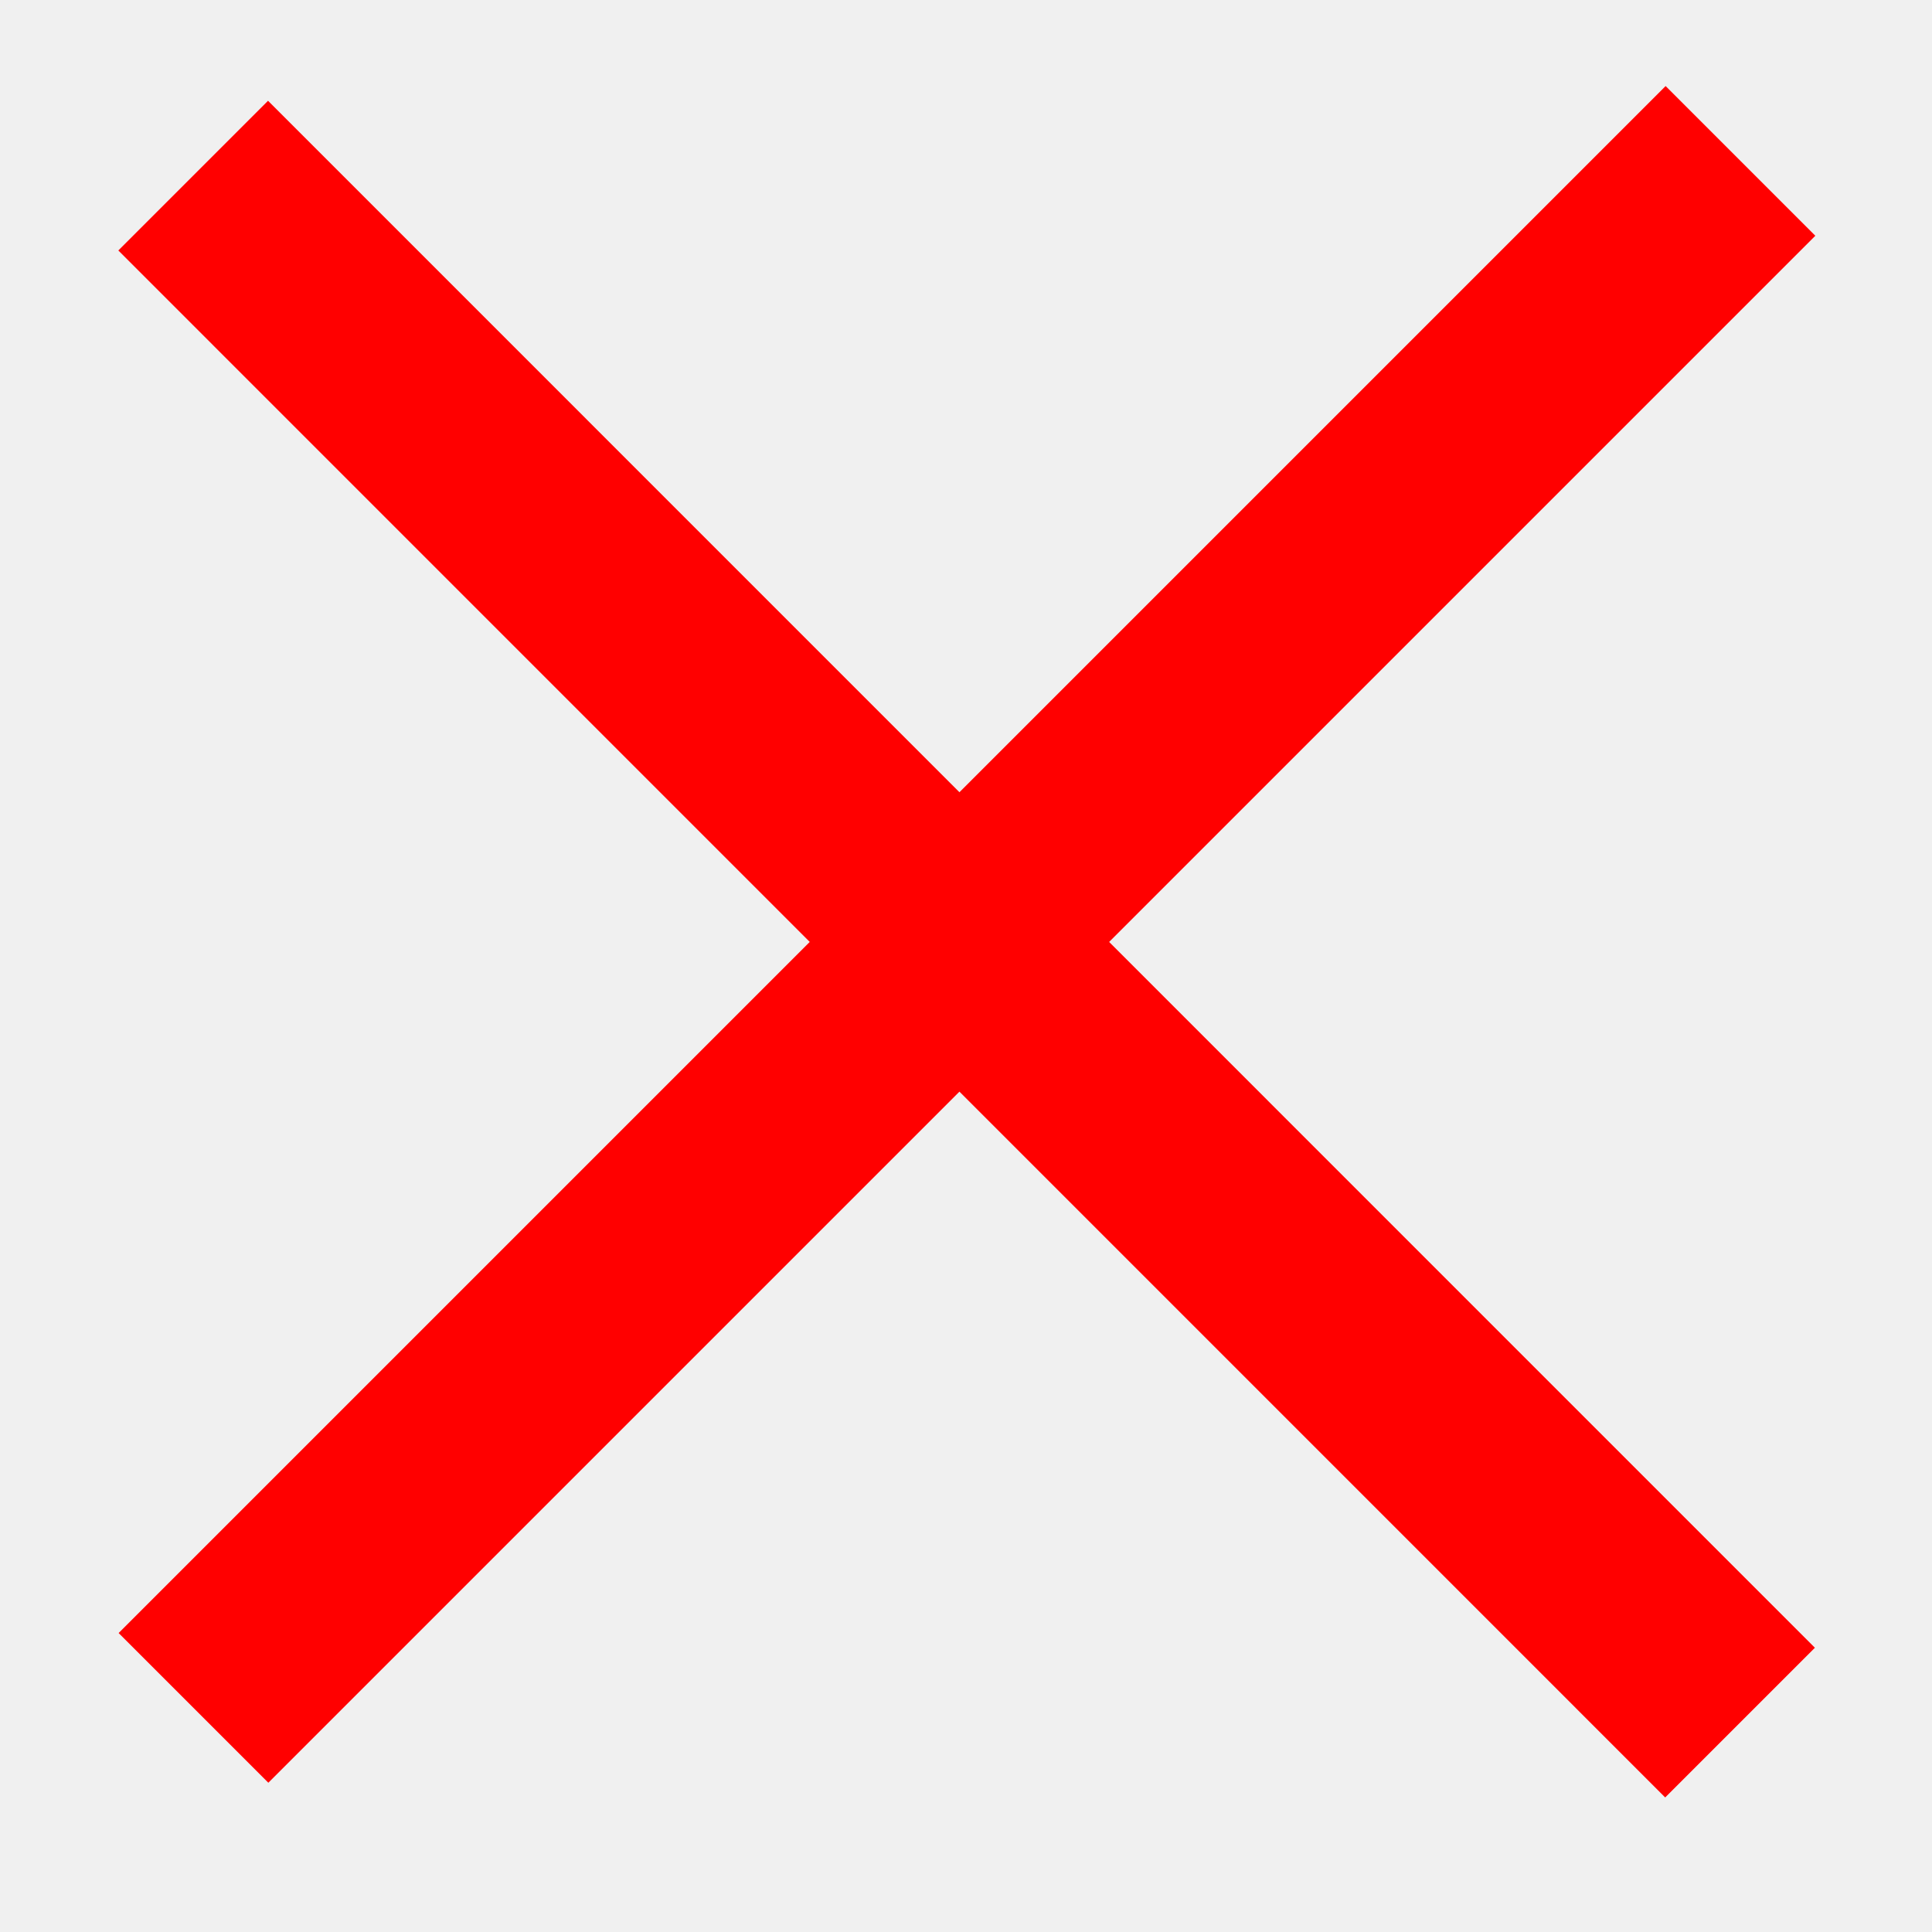
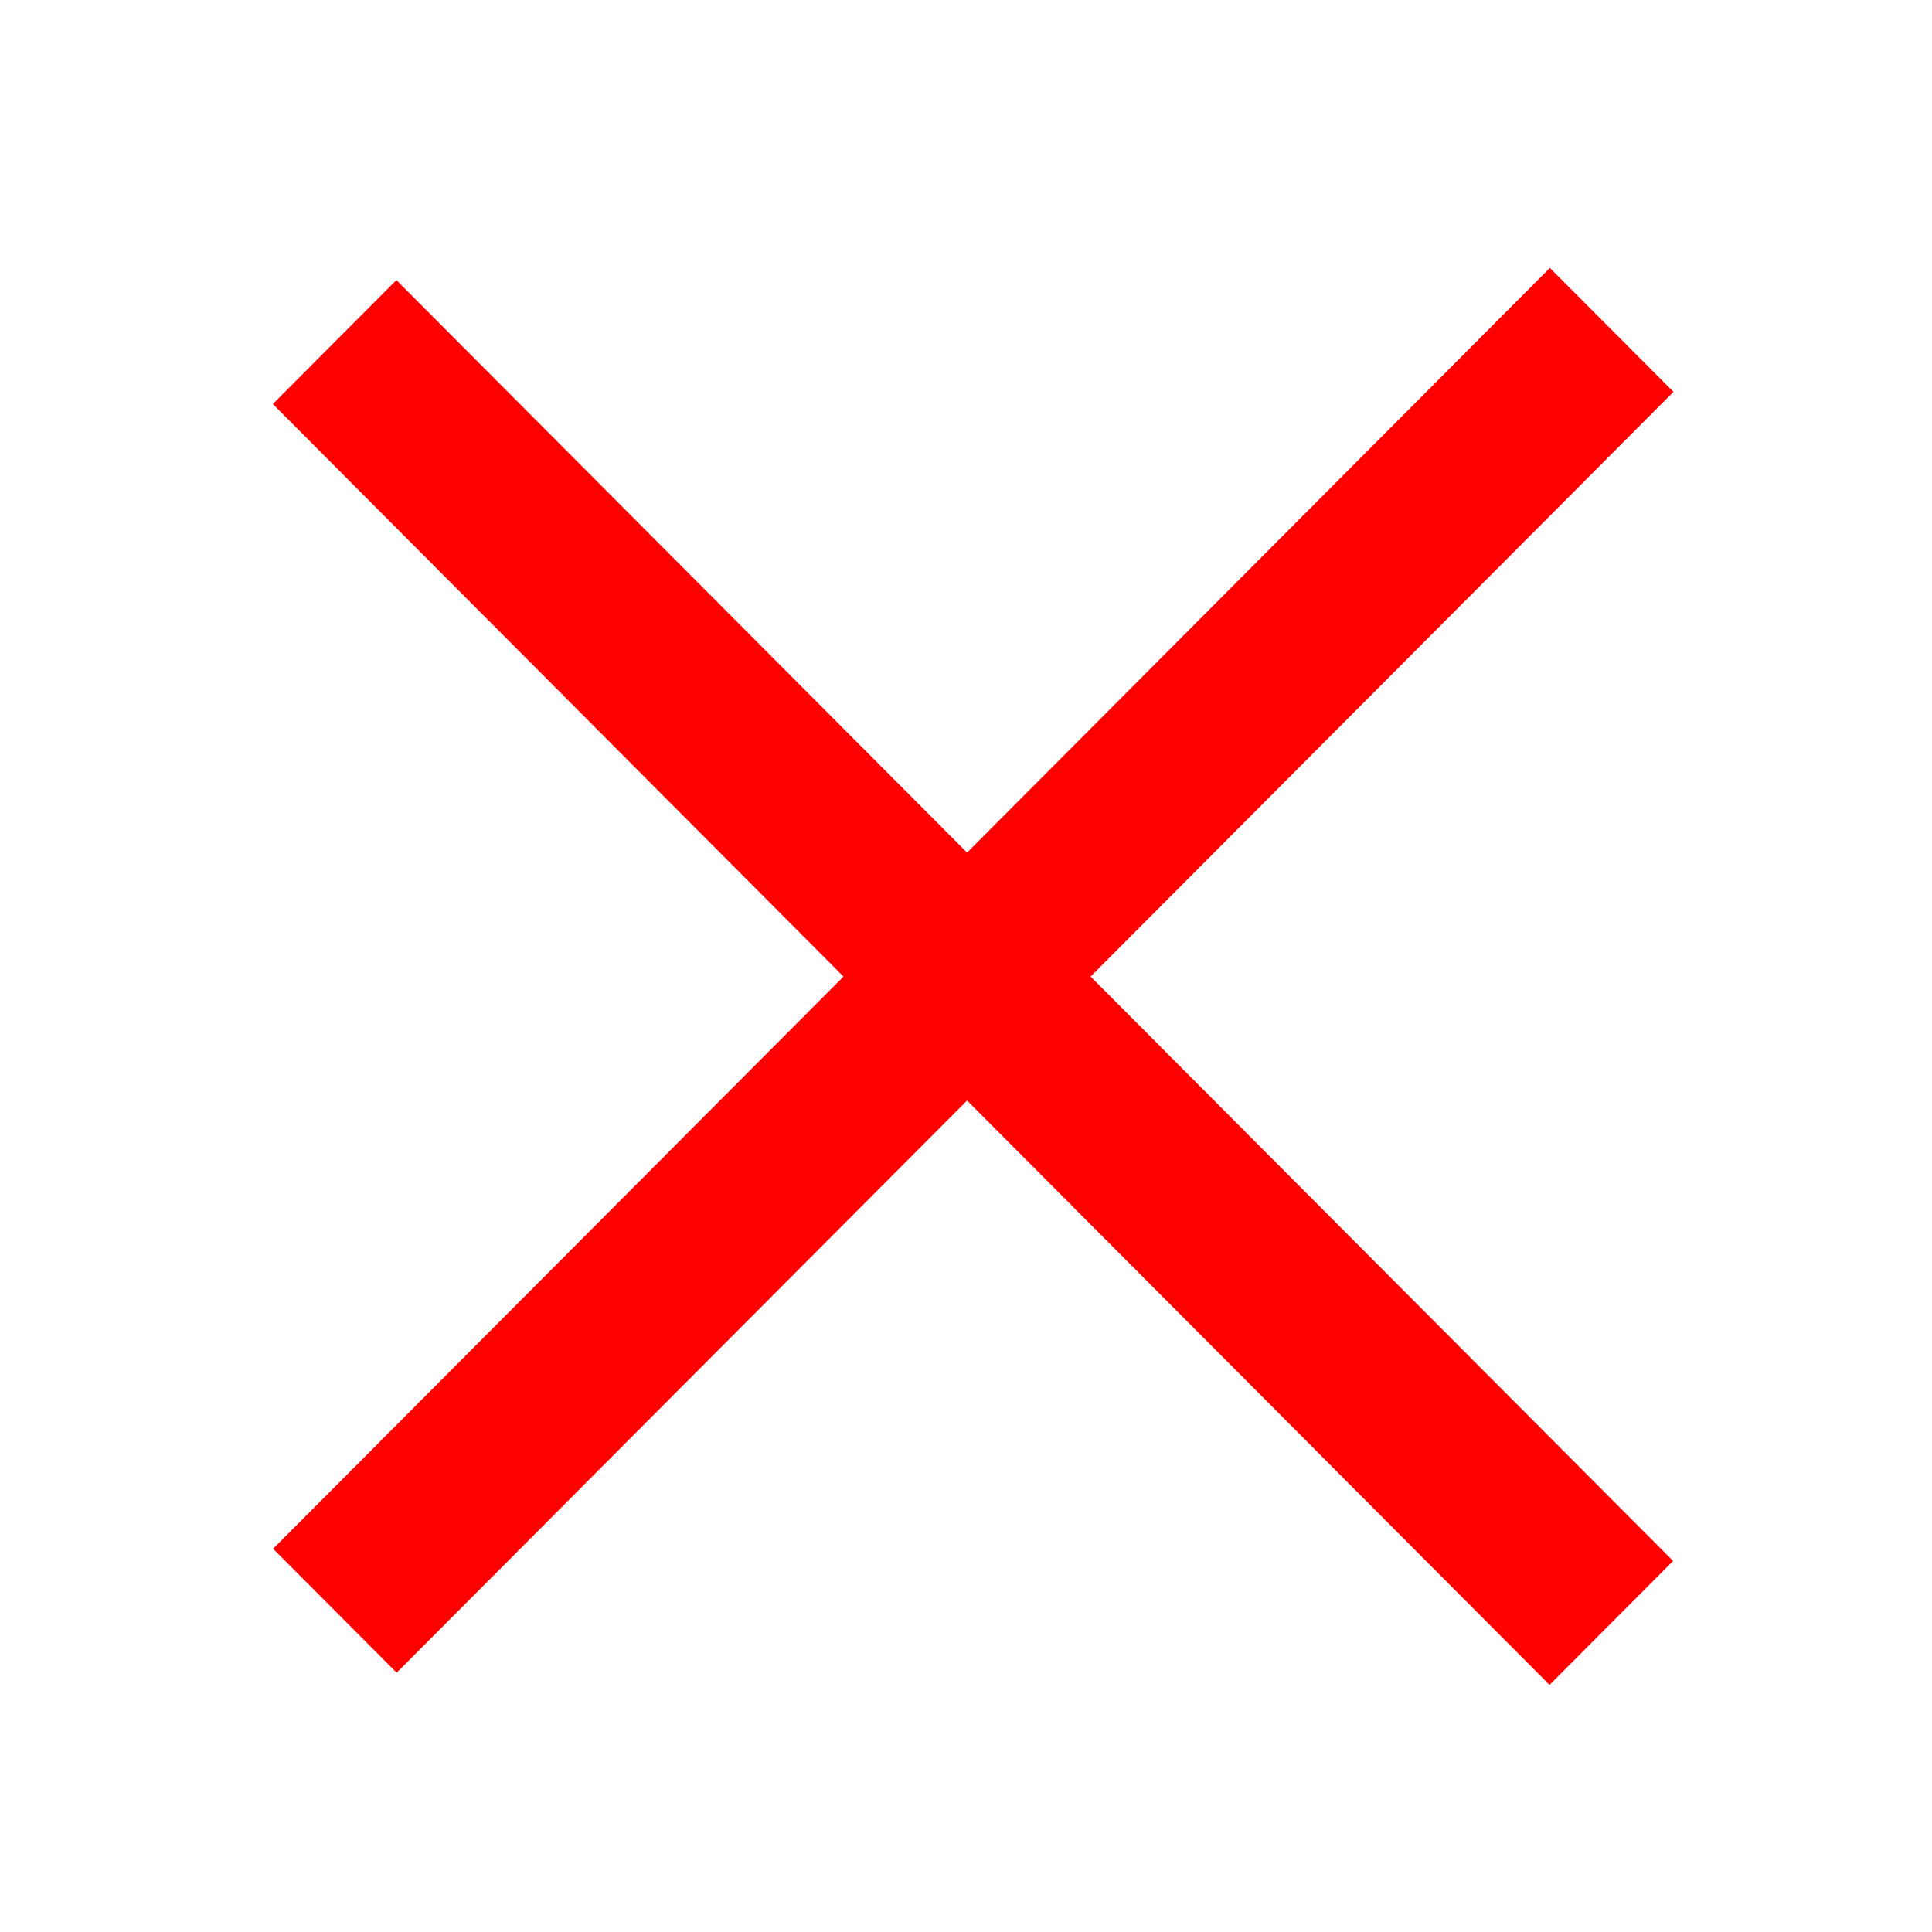
<svg xmlns="http://www.w3.org/2000/svg" width="16px" height="16px" id="svg3220">
  <defs id="defs3222">
    </defs>
+   <g id="layer2">
+     <rect style="opacity:1;fill:#ffffff;fill-opacity:1;stroke:none;stroke-width:1.059;stroke-linecap:square;stroke-miterlimit:4;stroke-dasharray:none;stroke-opacity:1" id="rect2171" width="16" height="16" x="0" y="2.3841858e-07" />
+   </g>
  <g id="layer1">
-     <g id="g3747" transform="matrix(0.876644,0,0,0.876644,0.9949545,0.7251155)">
+     <g id="g3747" transform="matrix(0.723531,0,0,0.7258171,2.272006,2.229178)">
      <path id="path3232" d="M 1.397,1.539 L 14.596,14.739" style="opacity:1;fill:#ff000f;fill-opacity:0.941;fill-rule:nonzero;stroke:#ff0000;stroke-width:2;stroke-linecap:square;stroke-linejoin:miter;stroke-miterlimit:4;stroke-dasharray:none;stroke-opacity:1" />
      <path id="path3745" d="M 1.4,14.6 L 14.6,1.4" style="opacity:1;fill:#ff000f;fill-opacity:0.941;fill-rule:nonzero;stroke:#ff0000;stroke-width:2;stroke-linecap:square;stroke-linejoin:miter;stroke-miterlimit:4;stroke-dasharray:none;stroke-opacity:1" />
    </g>
  </g>
</svg>
